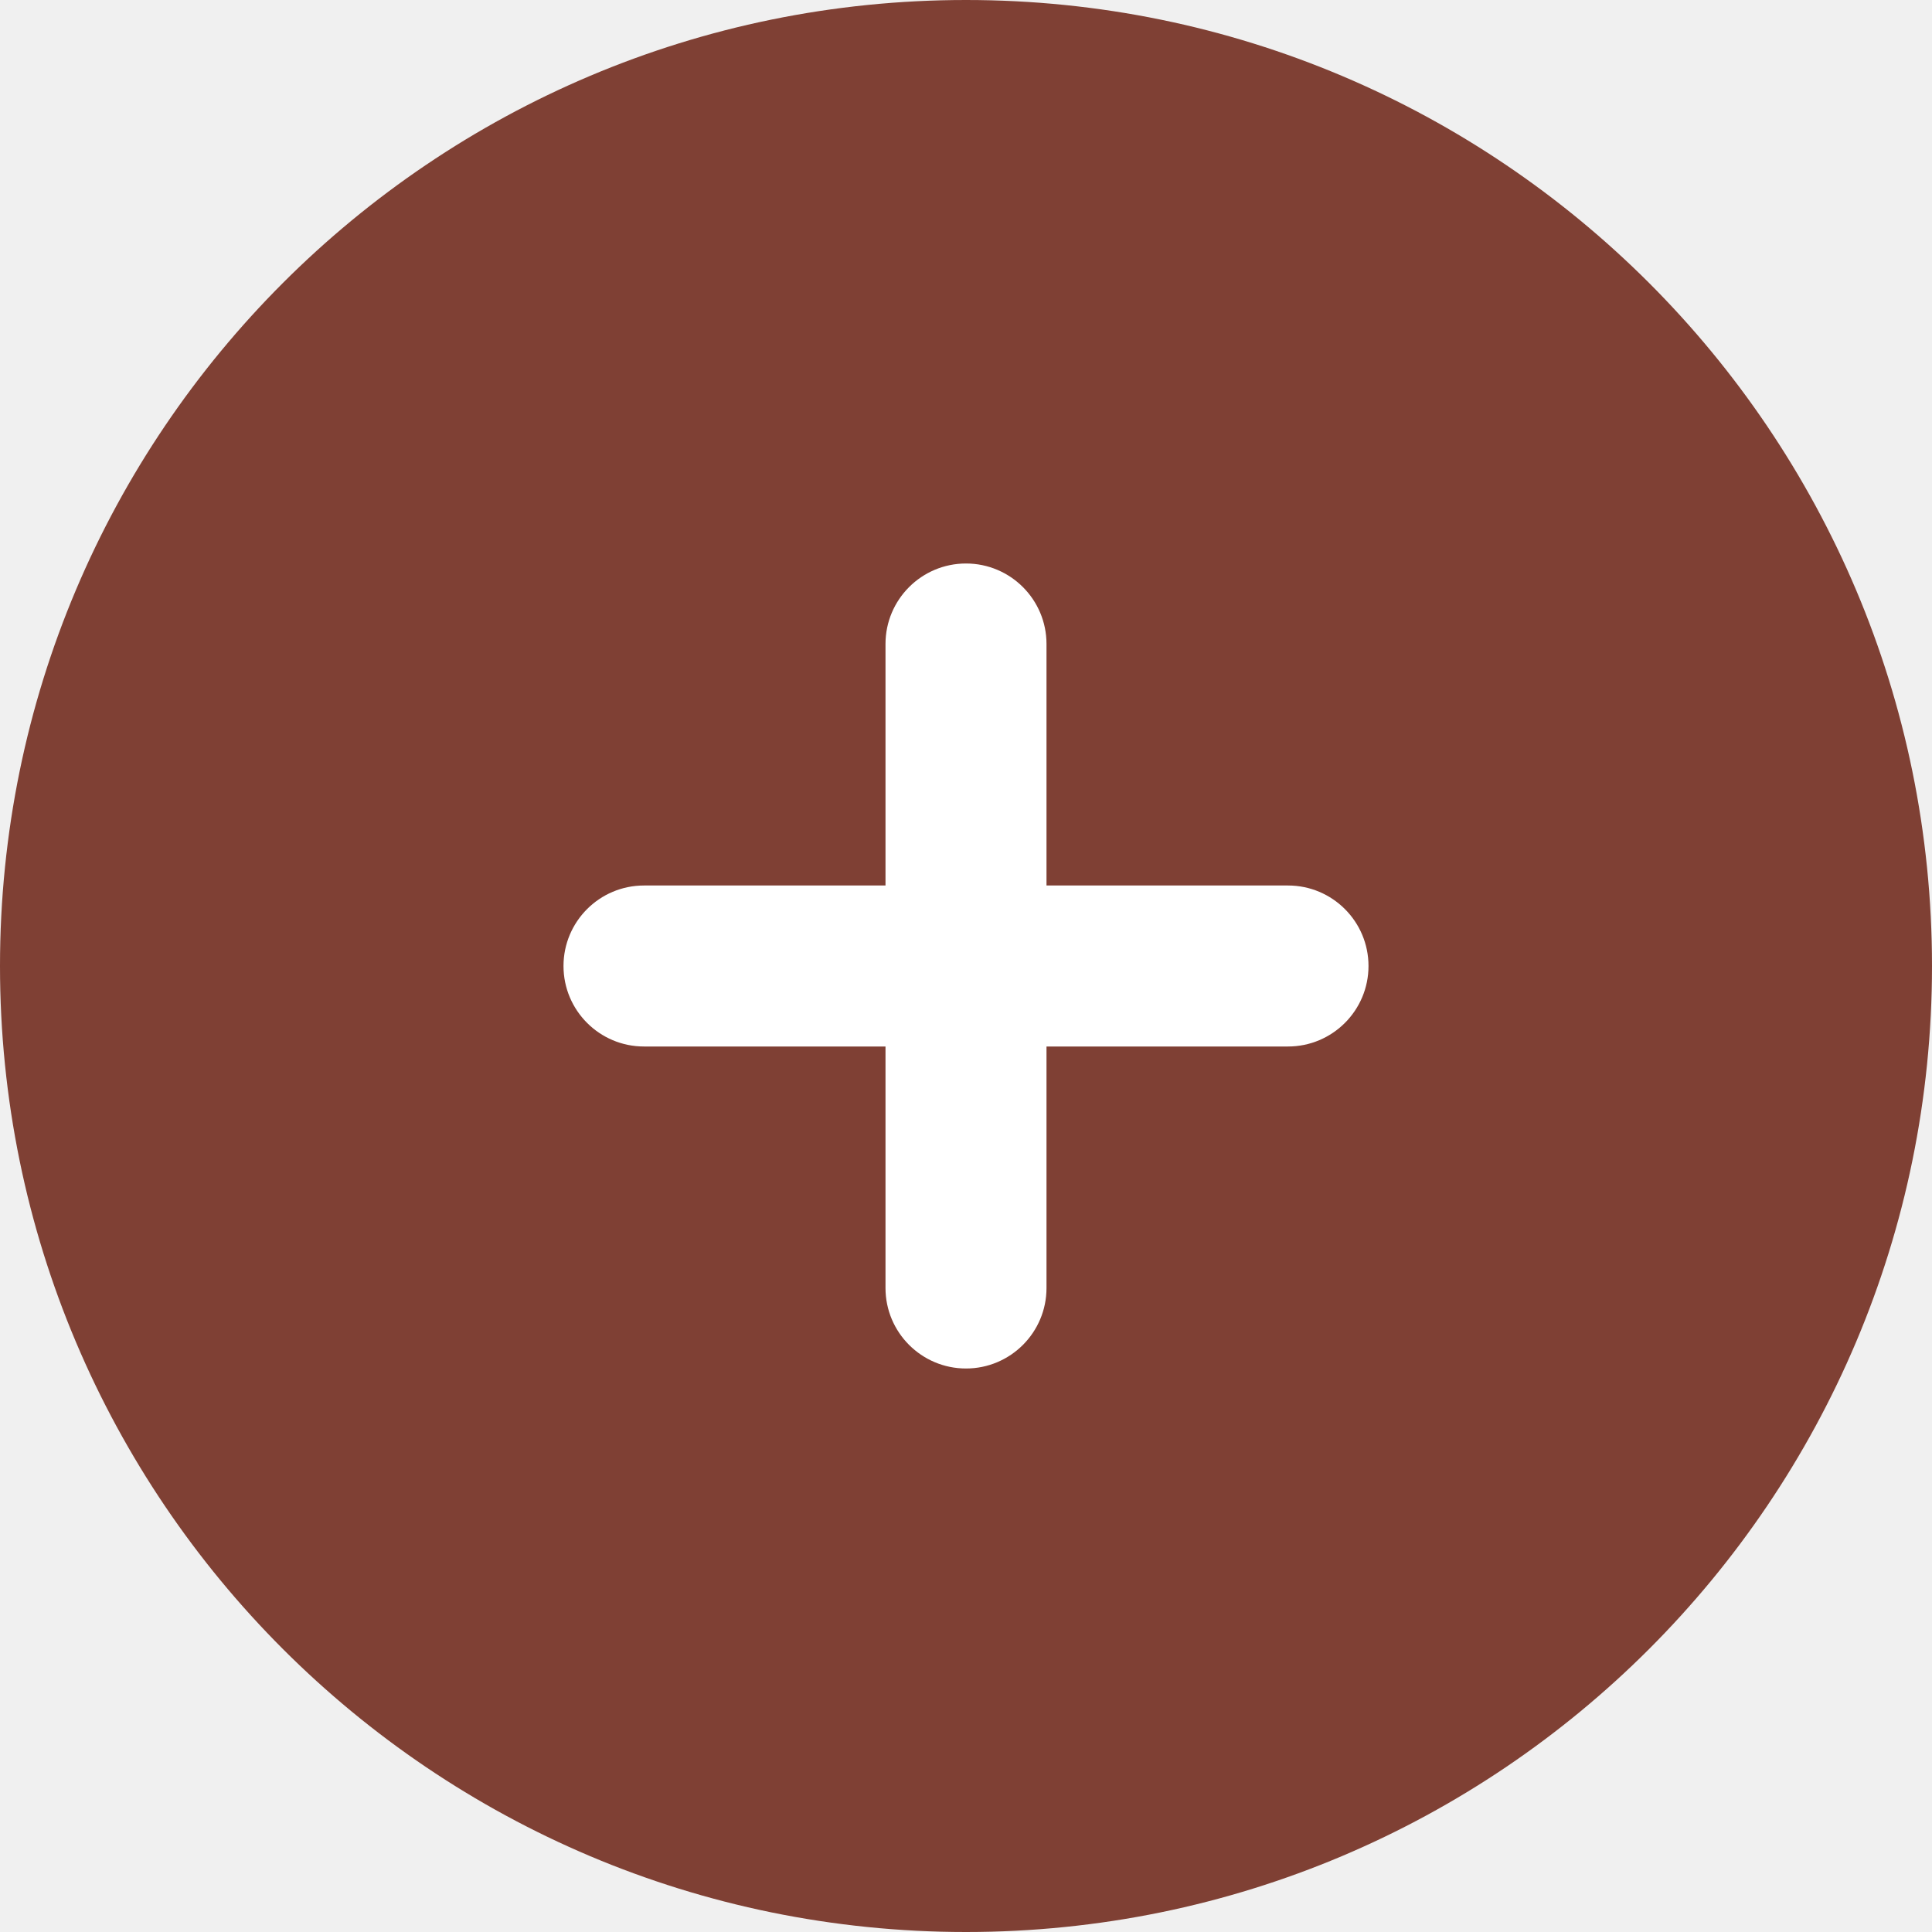
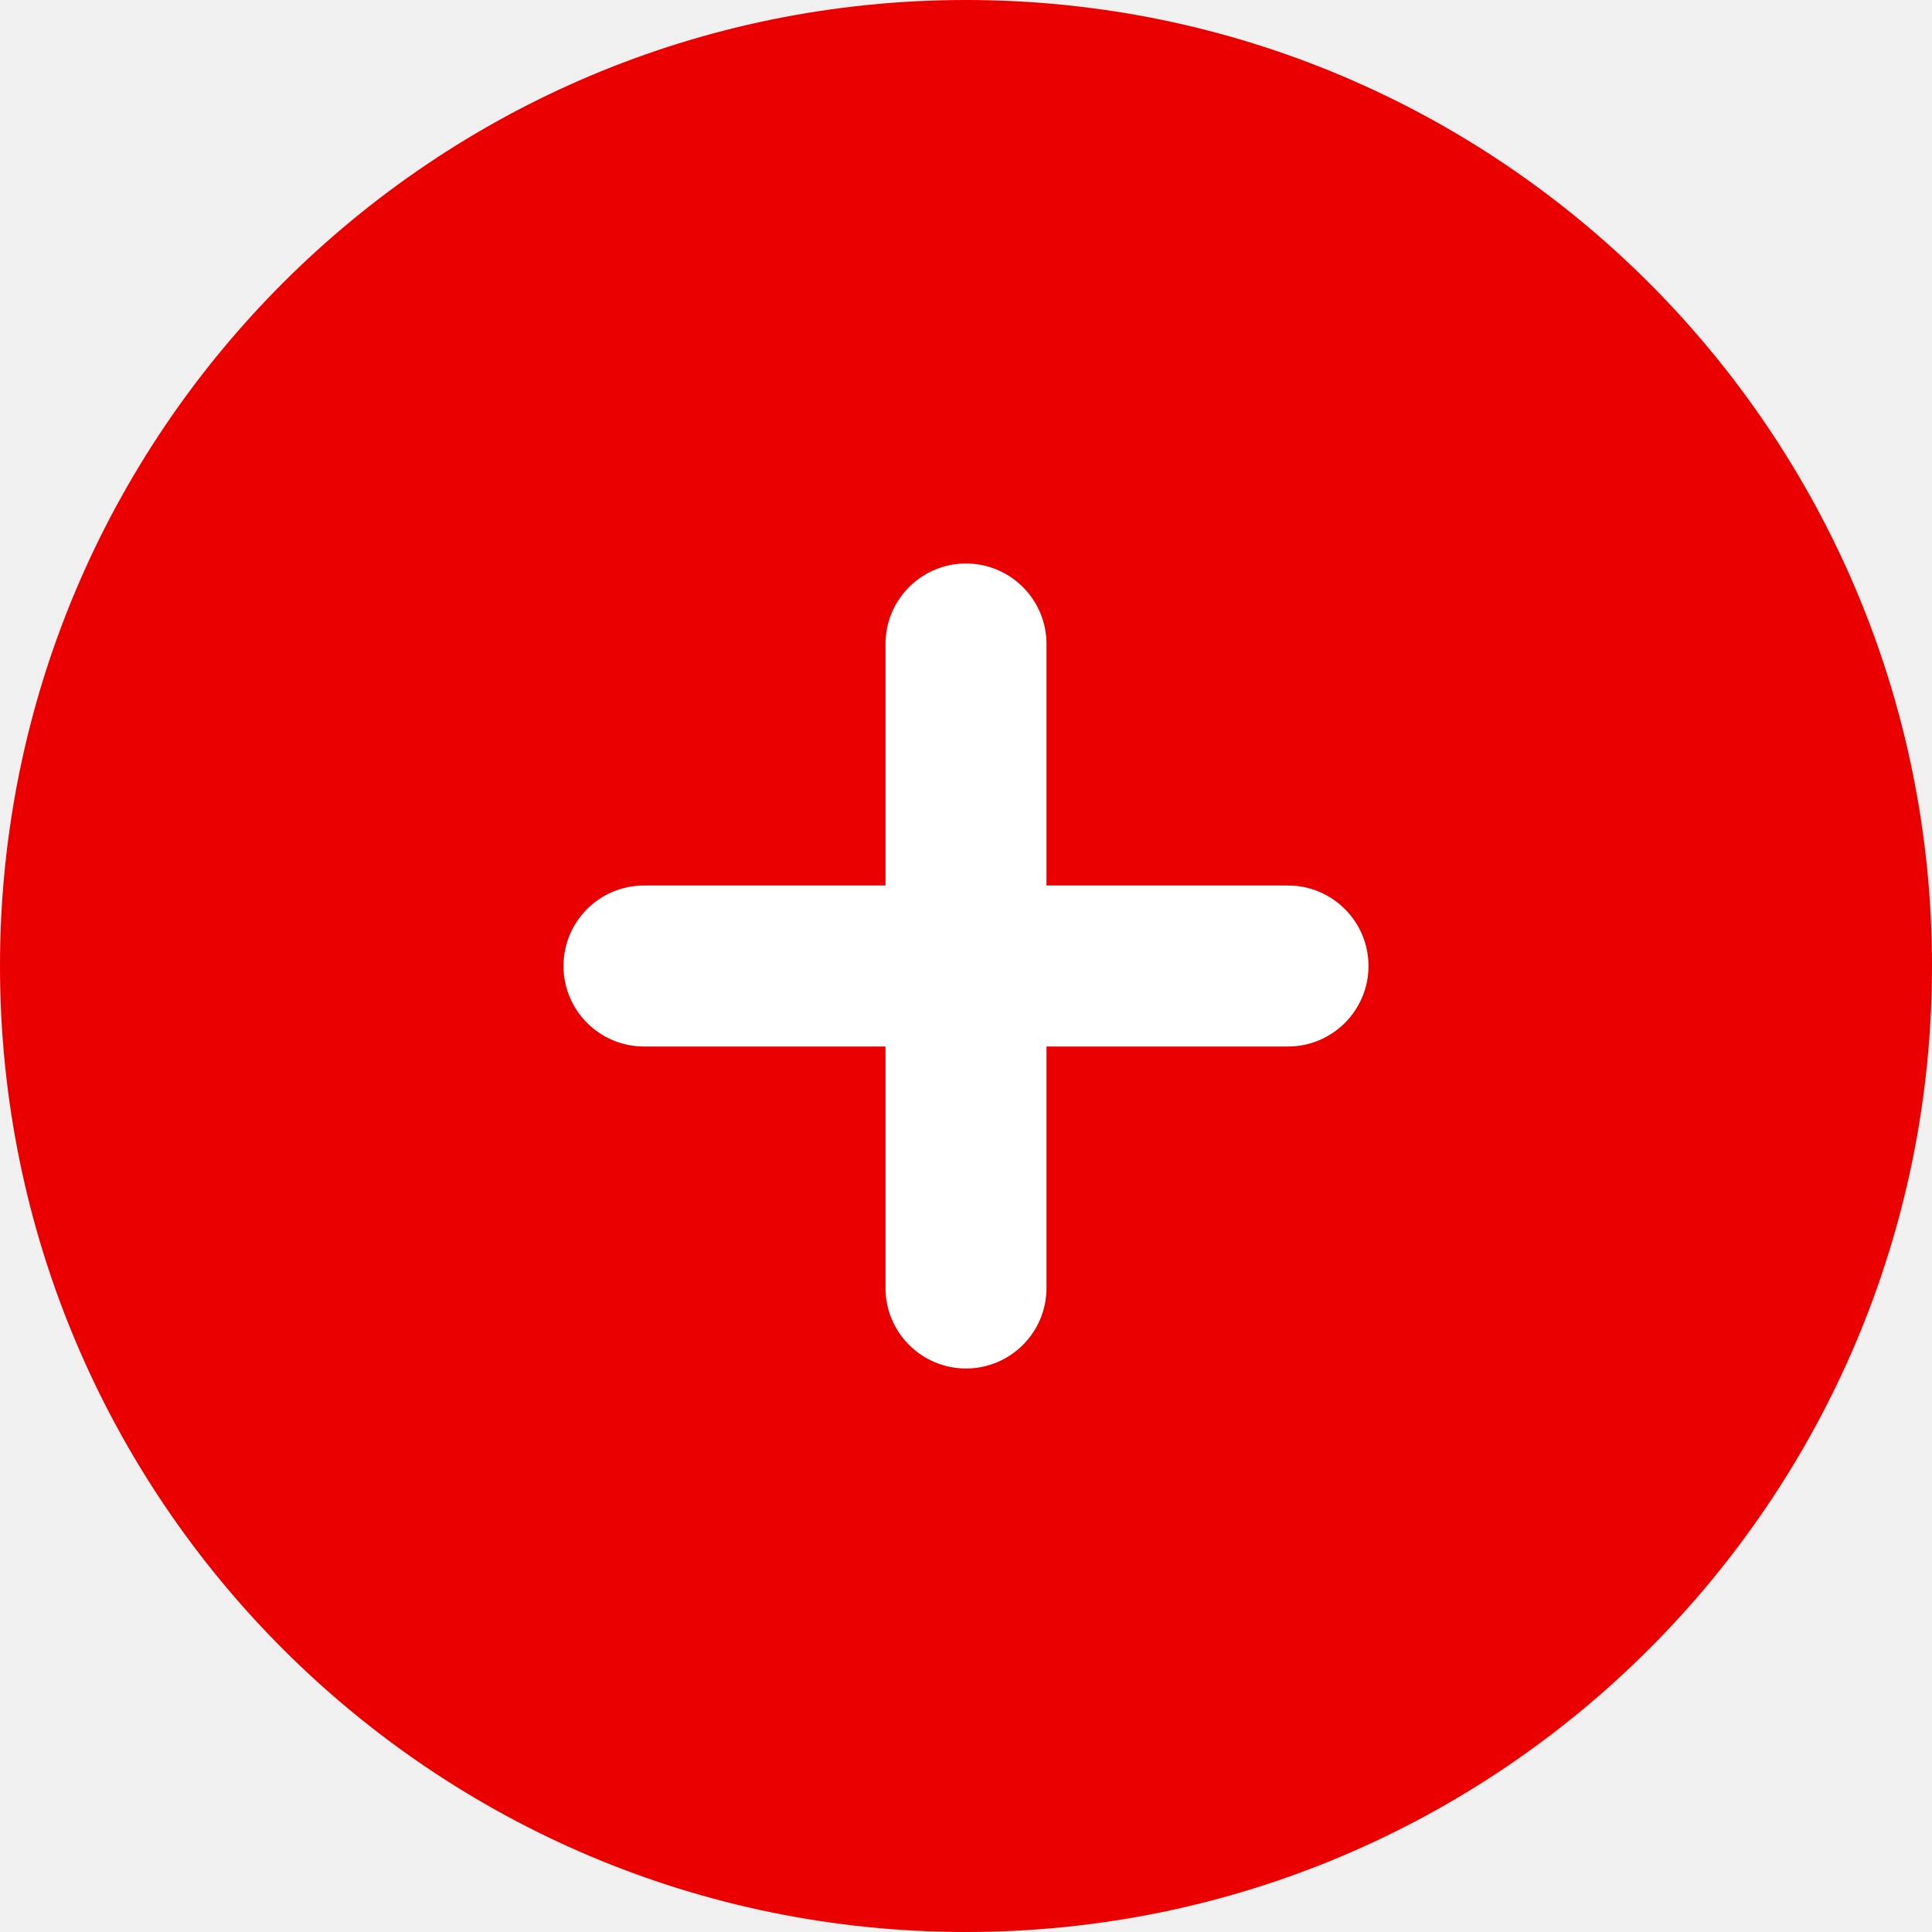
<svg xmlns="http://www.w3.org/2000/svg" width="24" height="24" viewBox="0 0 24 24" fill="none">
-   <circle cx="12" cy="12" r="12" fill="#7f4034" />
+   <circle cx="12" cy="12" r="12" fill="#eb0000" />
  <path fill-rule="evenodd" clip-rule="evenodd" d="M12 7C12.552 7 13 7.448 13 8V11L16 11C16.552 11 17 11.448 17 12C17 12.552 16.552 13 16 13H13V16C13 16.552 12.552 17 12 17C11.448 17 11 16.552 11 16V13H8C7.448 13 7 12.552 7 12C7 11.448 7.448 11 8 11L11 11V8C11 7.448 11.448 7 12 7Z" fill="white" />
</svg>
